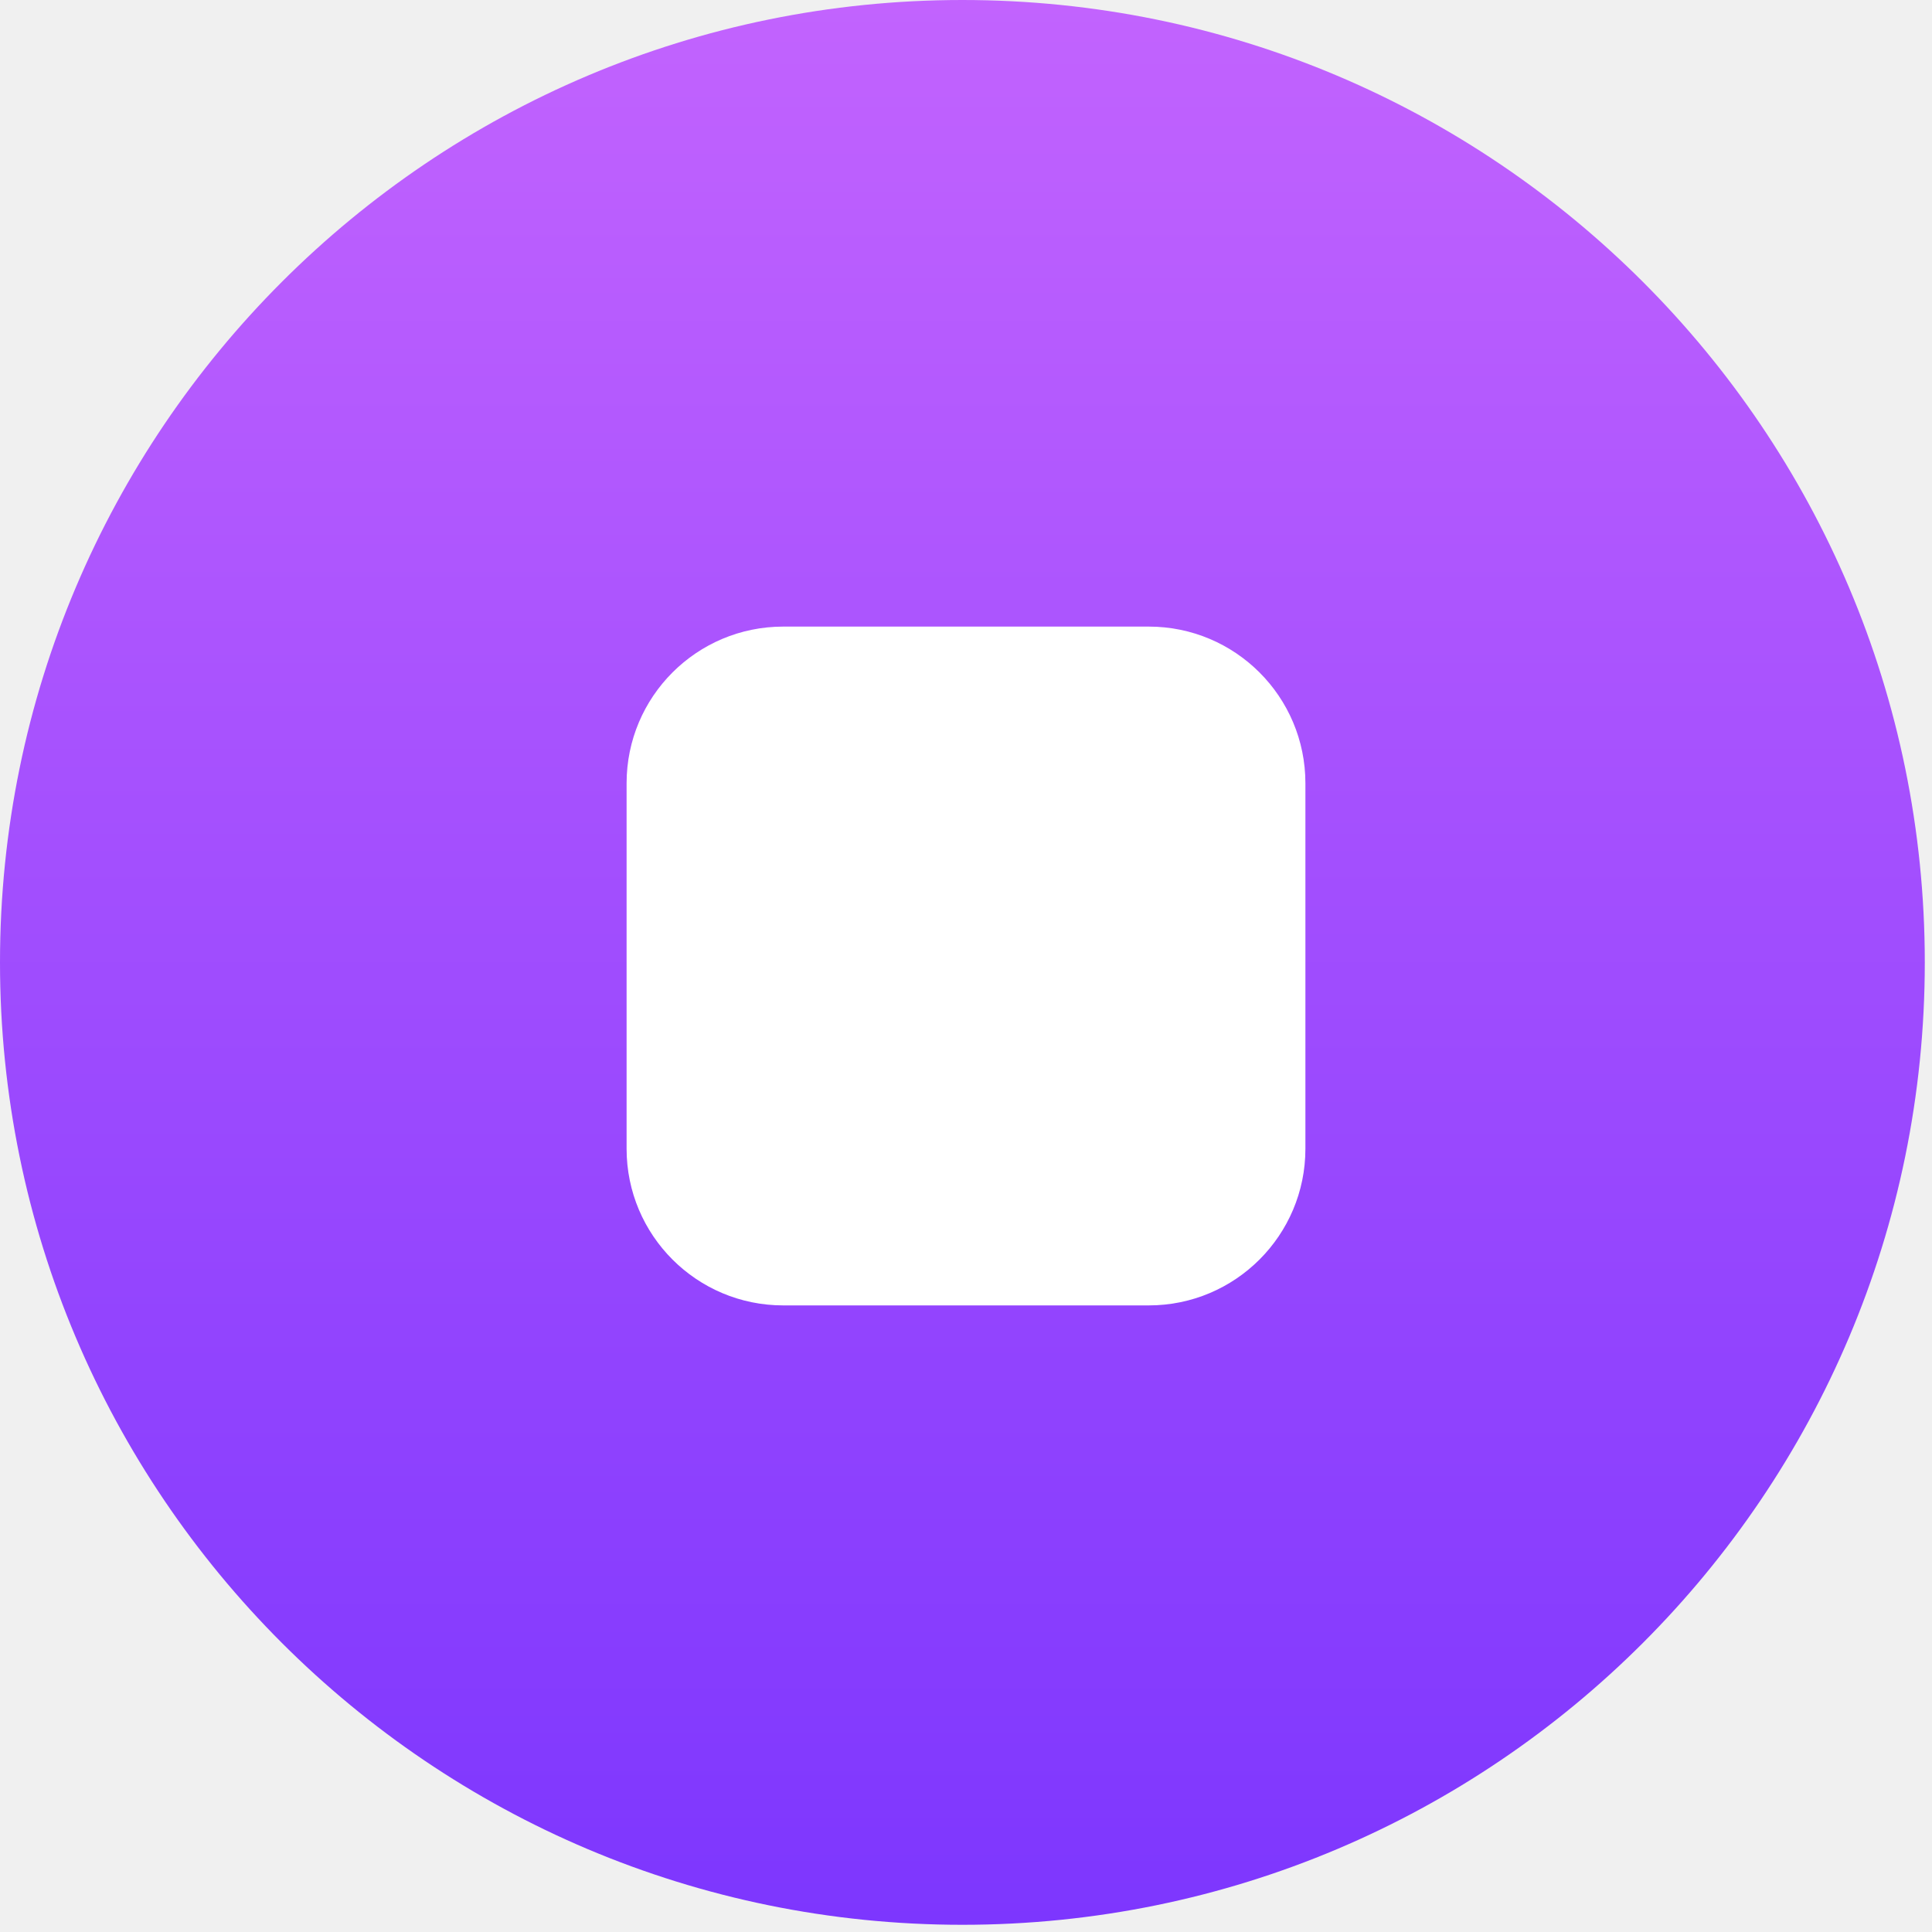
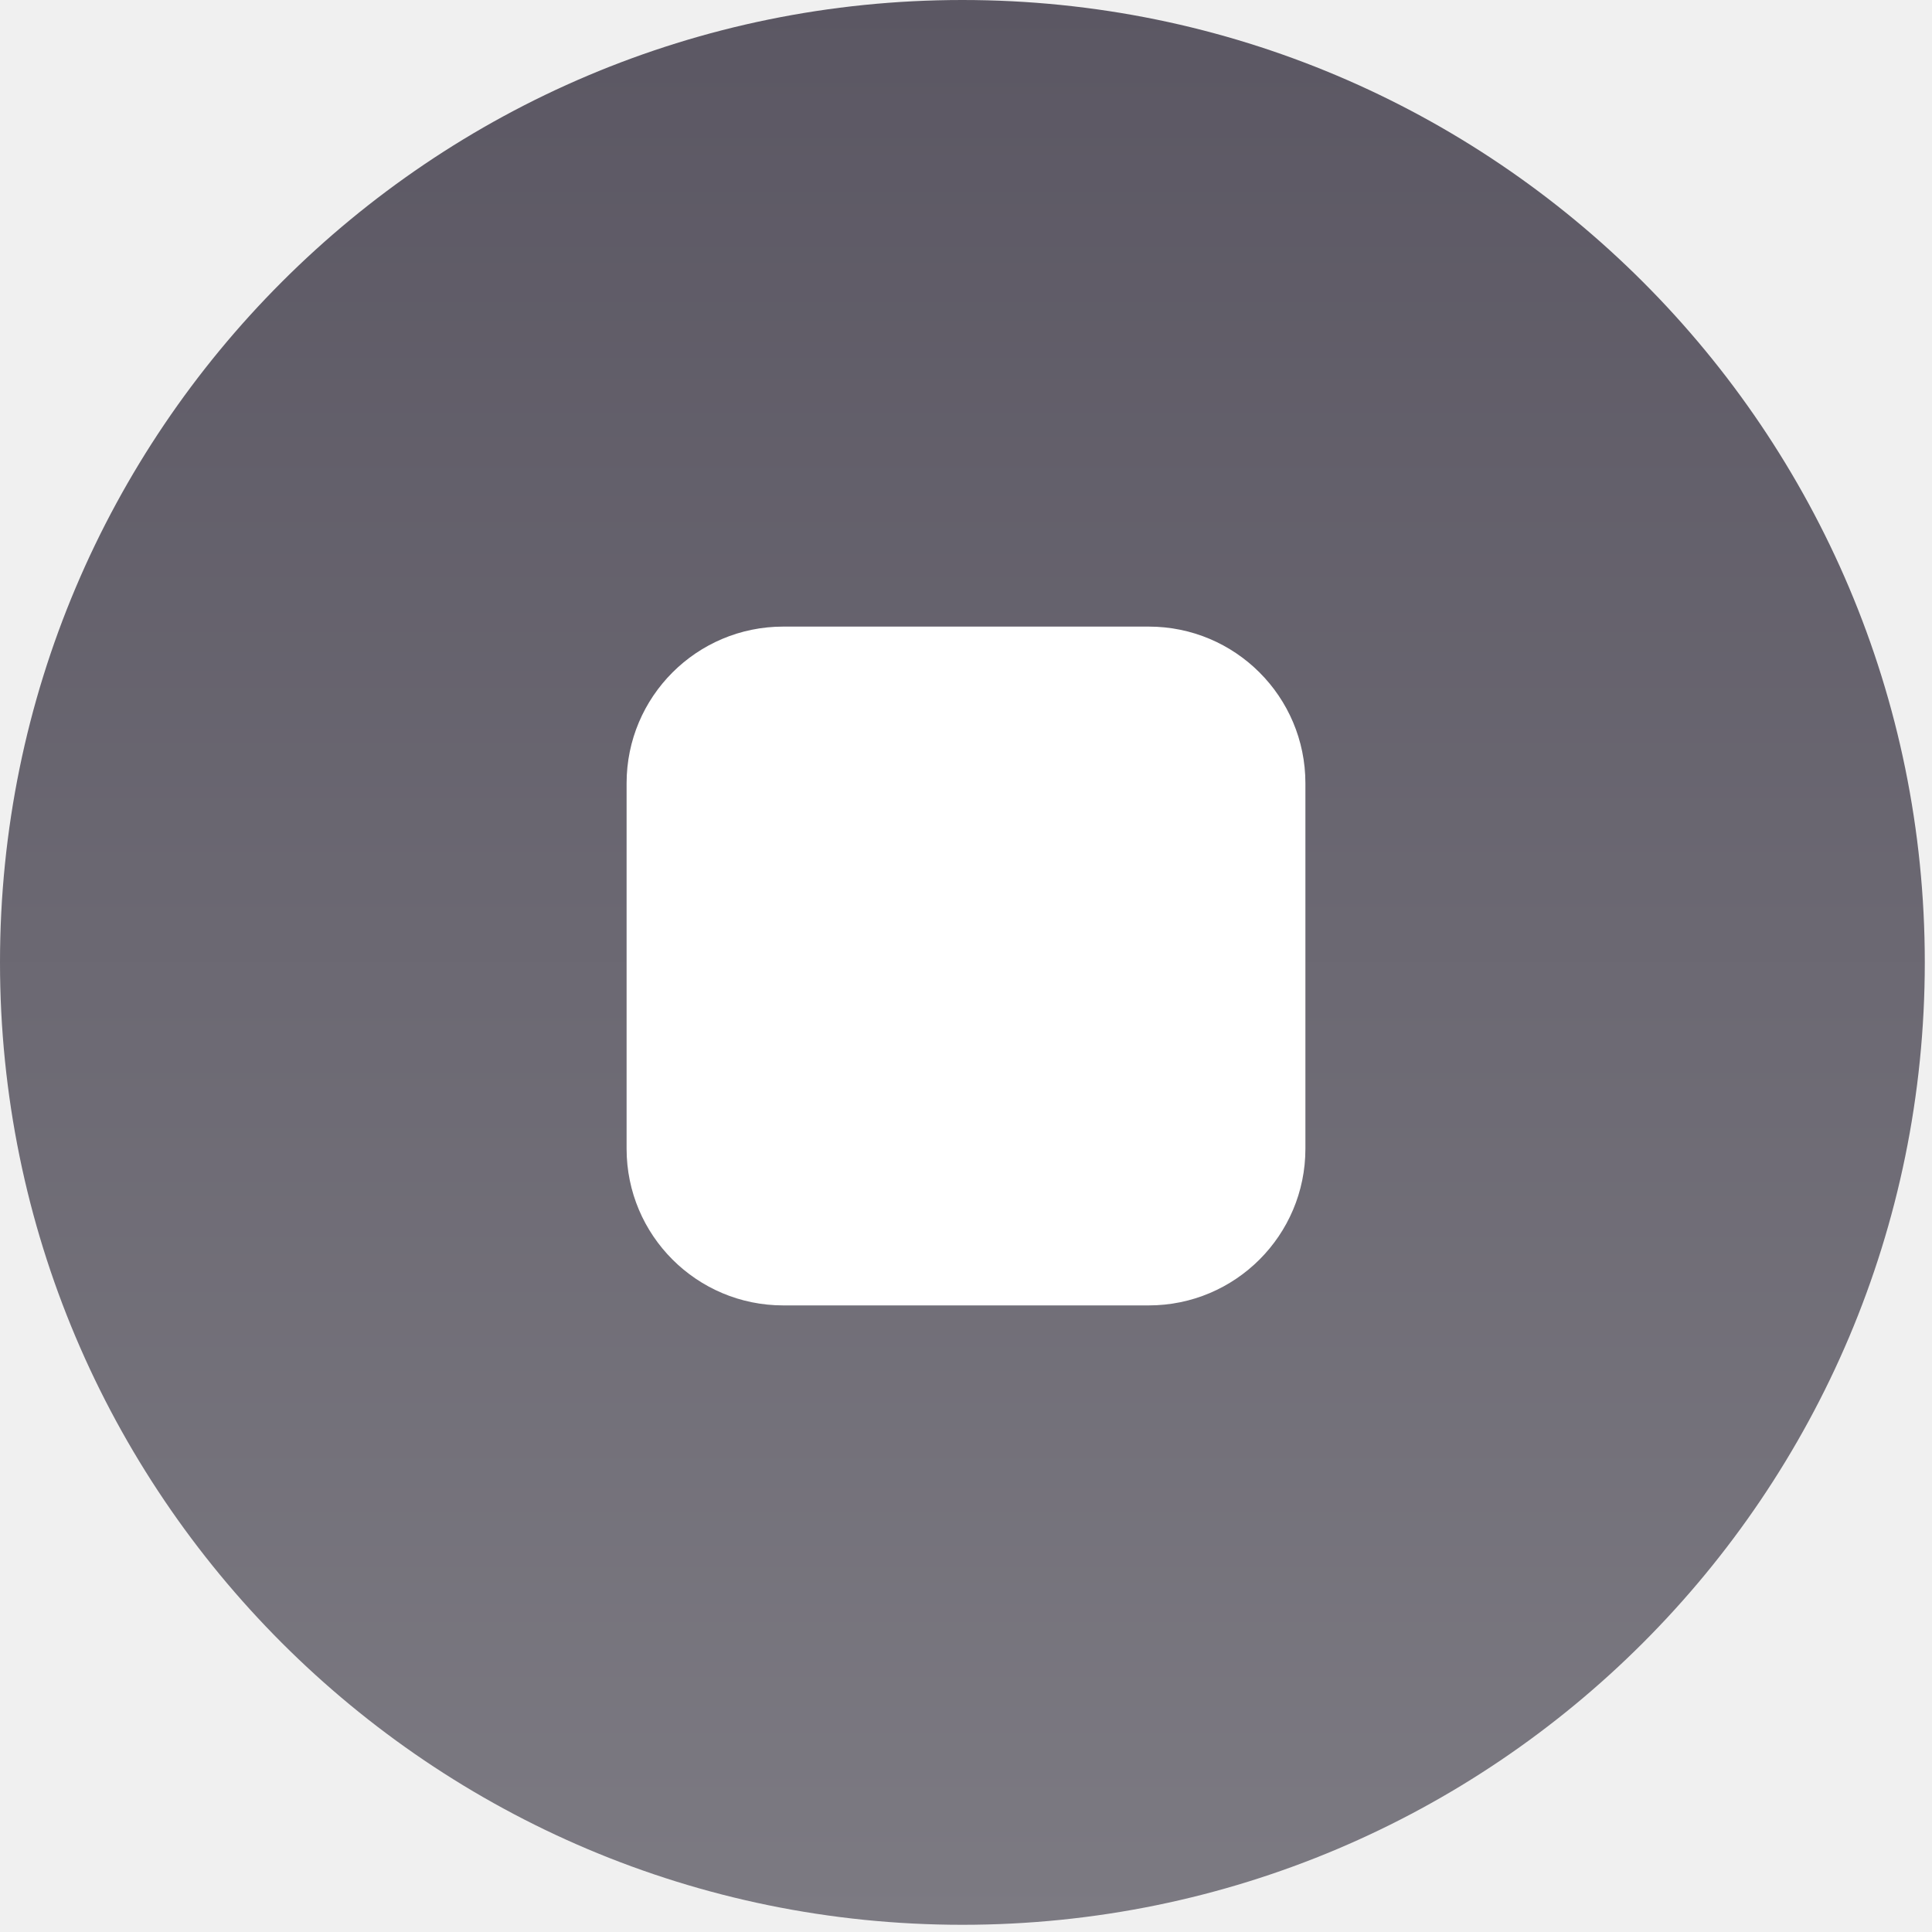
<svg xmlns="http://www.w3.org/2000/svg" width="37" height="37" viewBox="0 0 37 37" fill="none">
  <circle cx="18.431" cy="18.431" r="18.431" fill="url(#paint0_linear_8956_4667)" />
  <rect x="12" y="12" width="13" height="13" rx="3" fill="white" />
  <defs>
    <linearGradient id="paint0_linear_8956_4667" x1="18.431" y1="0" x2="18.431" y2="36.862" gradientUnits="userSpaceOnUse">
-       <stop stop-color="#C263FE" />
-       <stop offset="1" stop-color="#7D36FE" />
+       <stop stop-color="#5b5763" />
+       <stop offset="1" stop-color="#7c7a82" />
    </linearGradient>
  </defs>
</svg>
